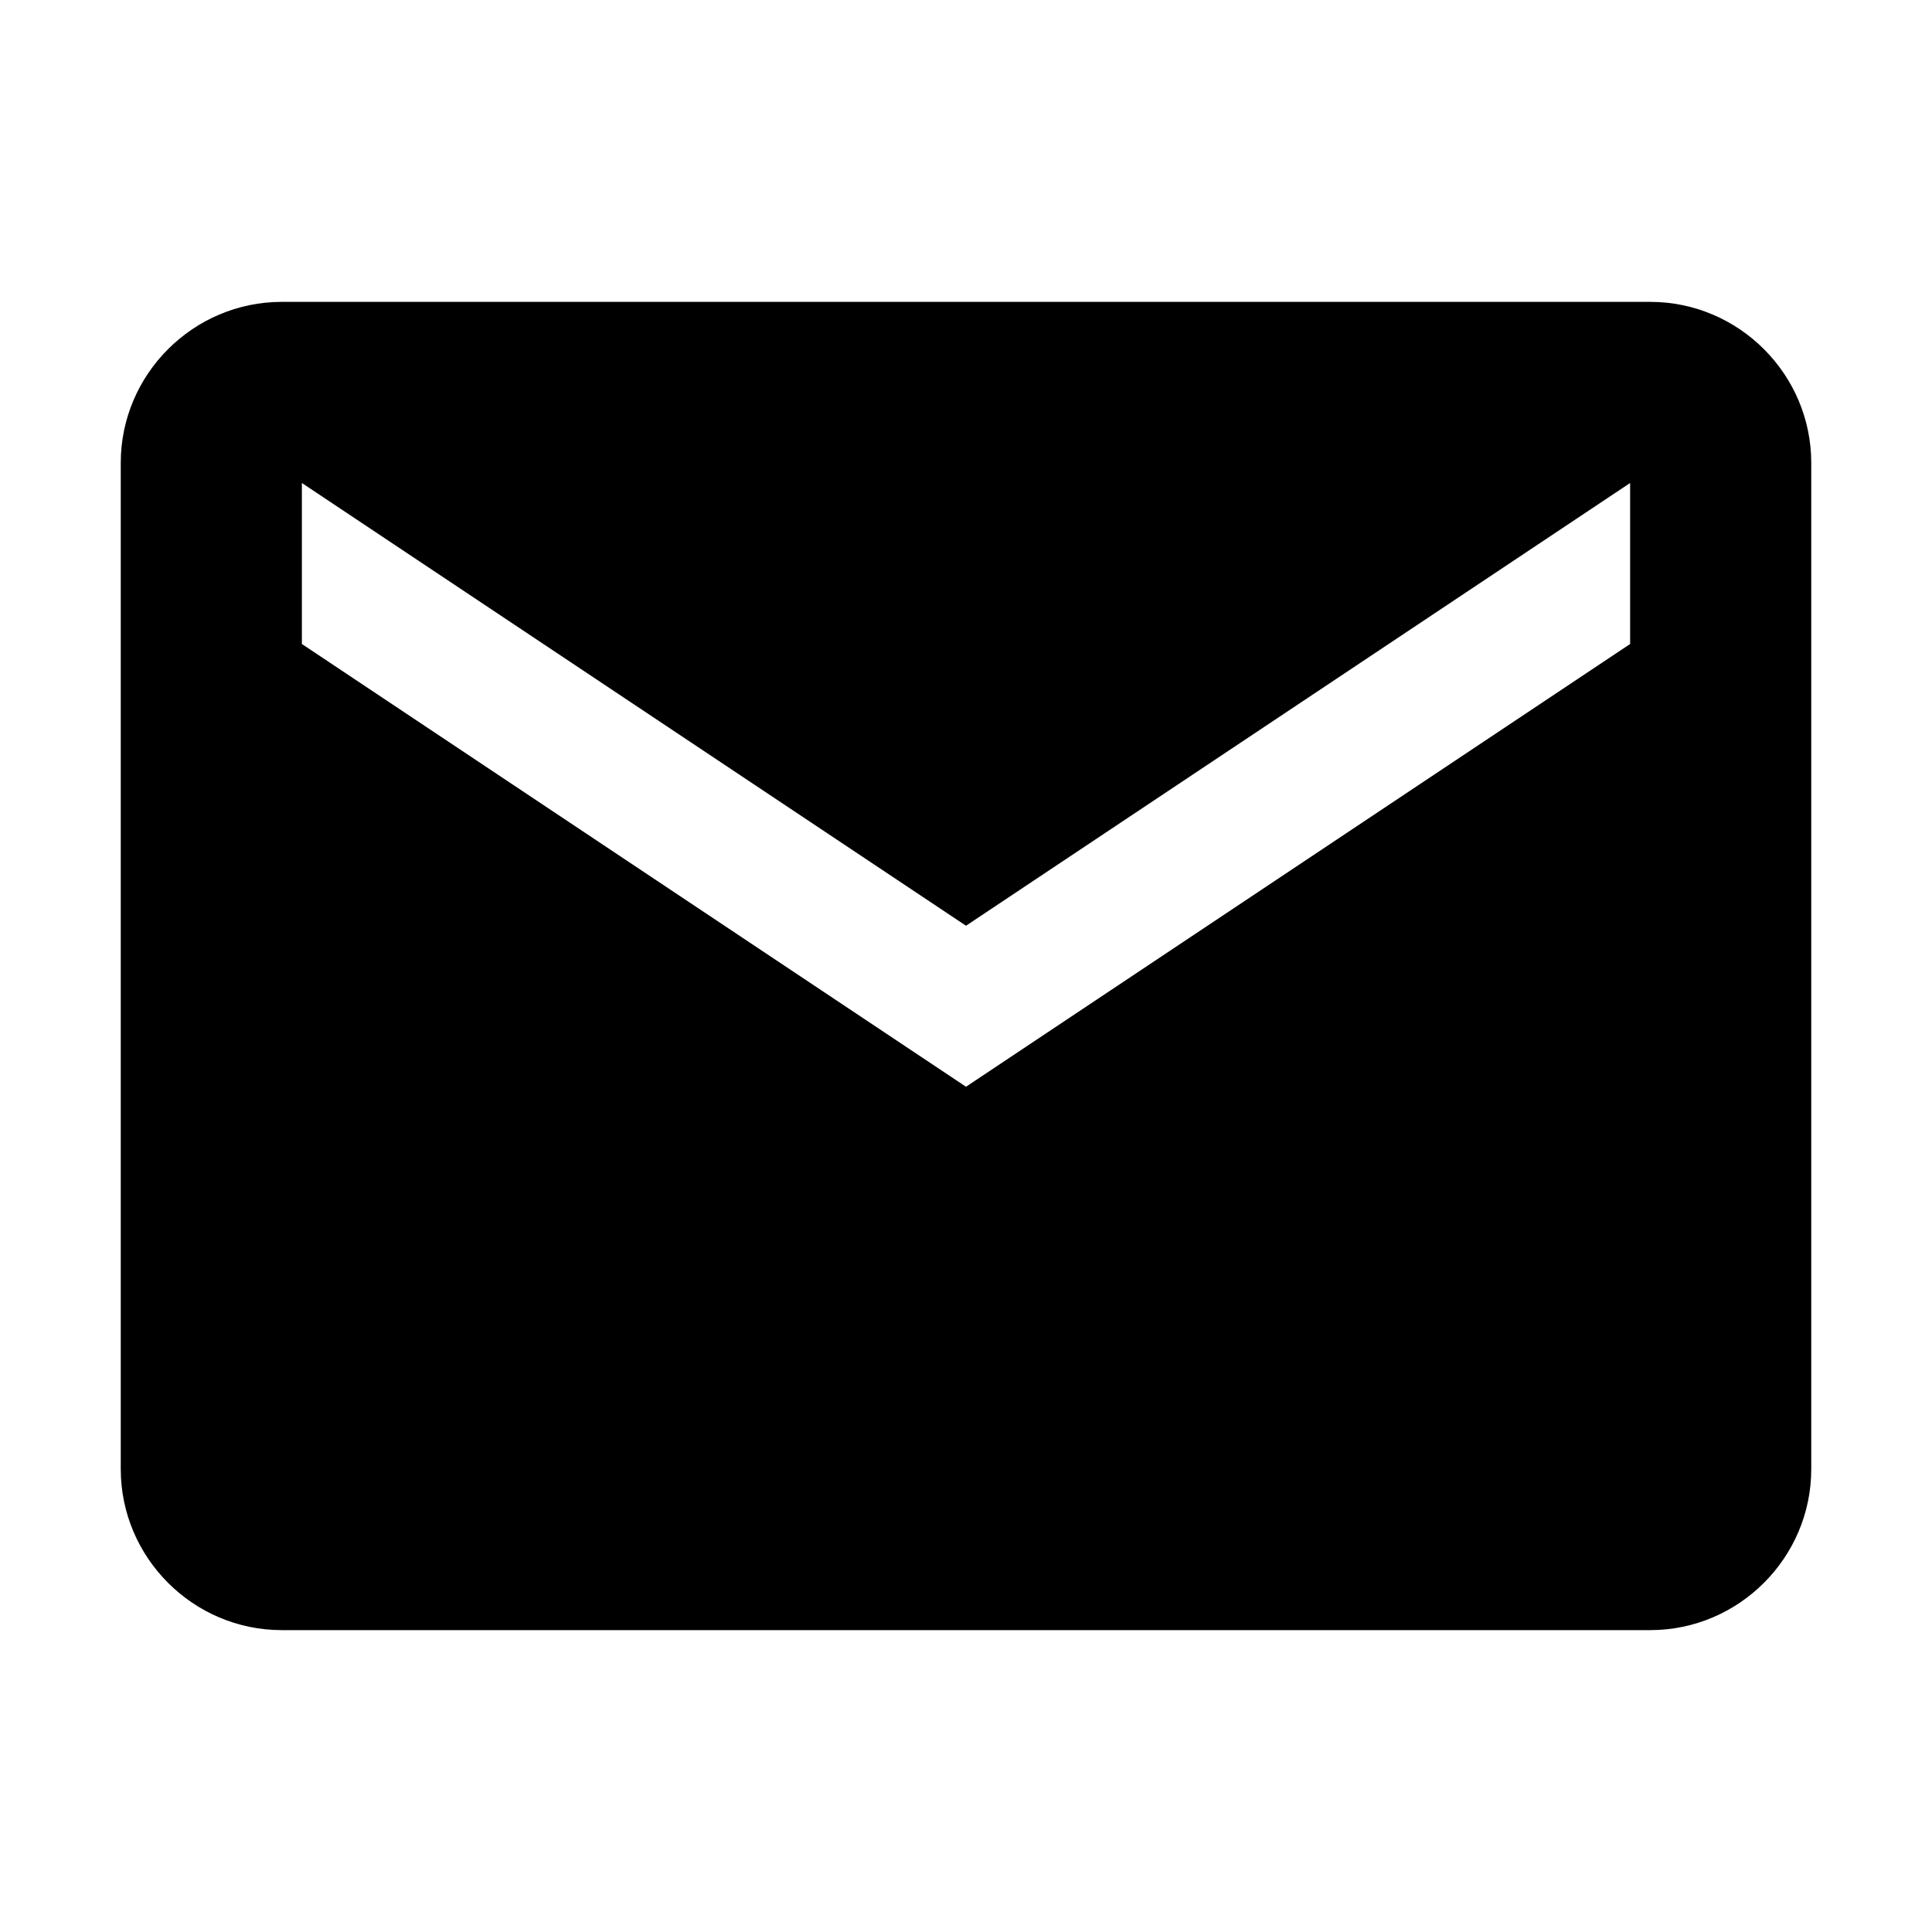
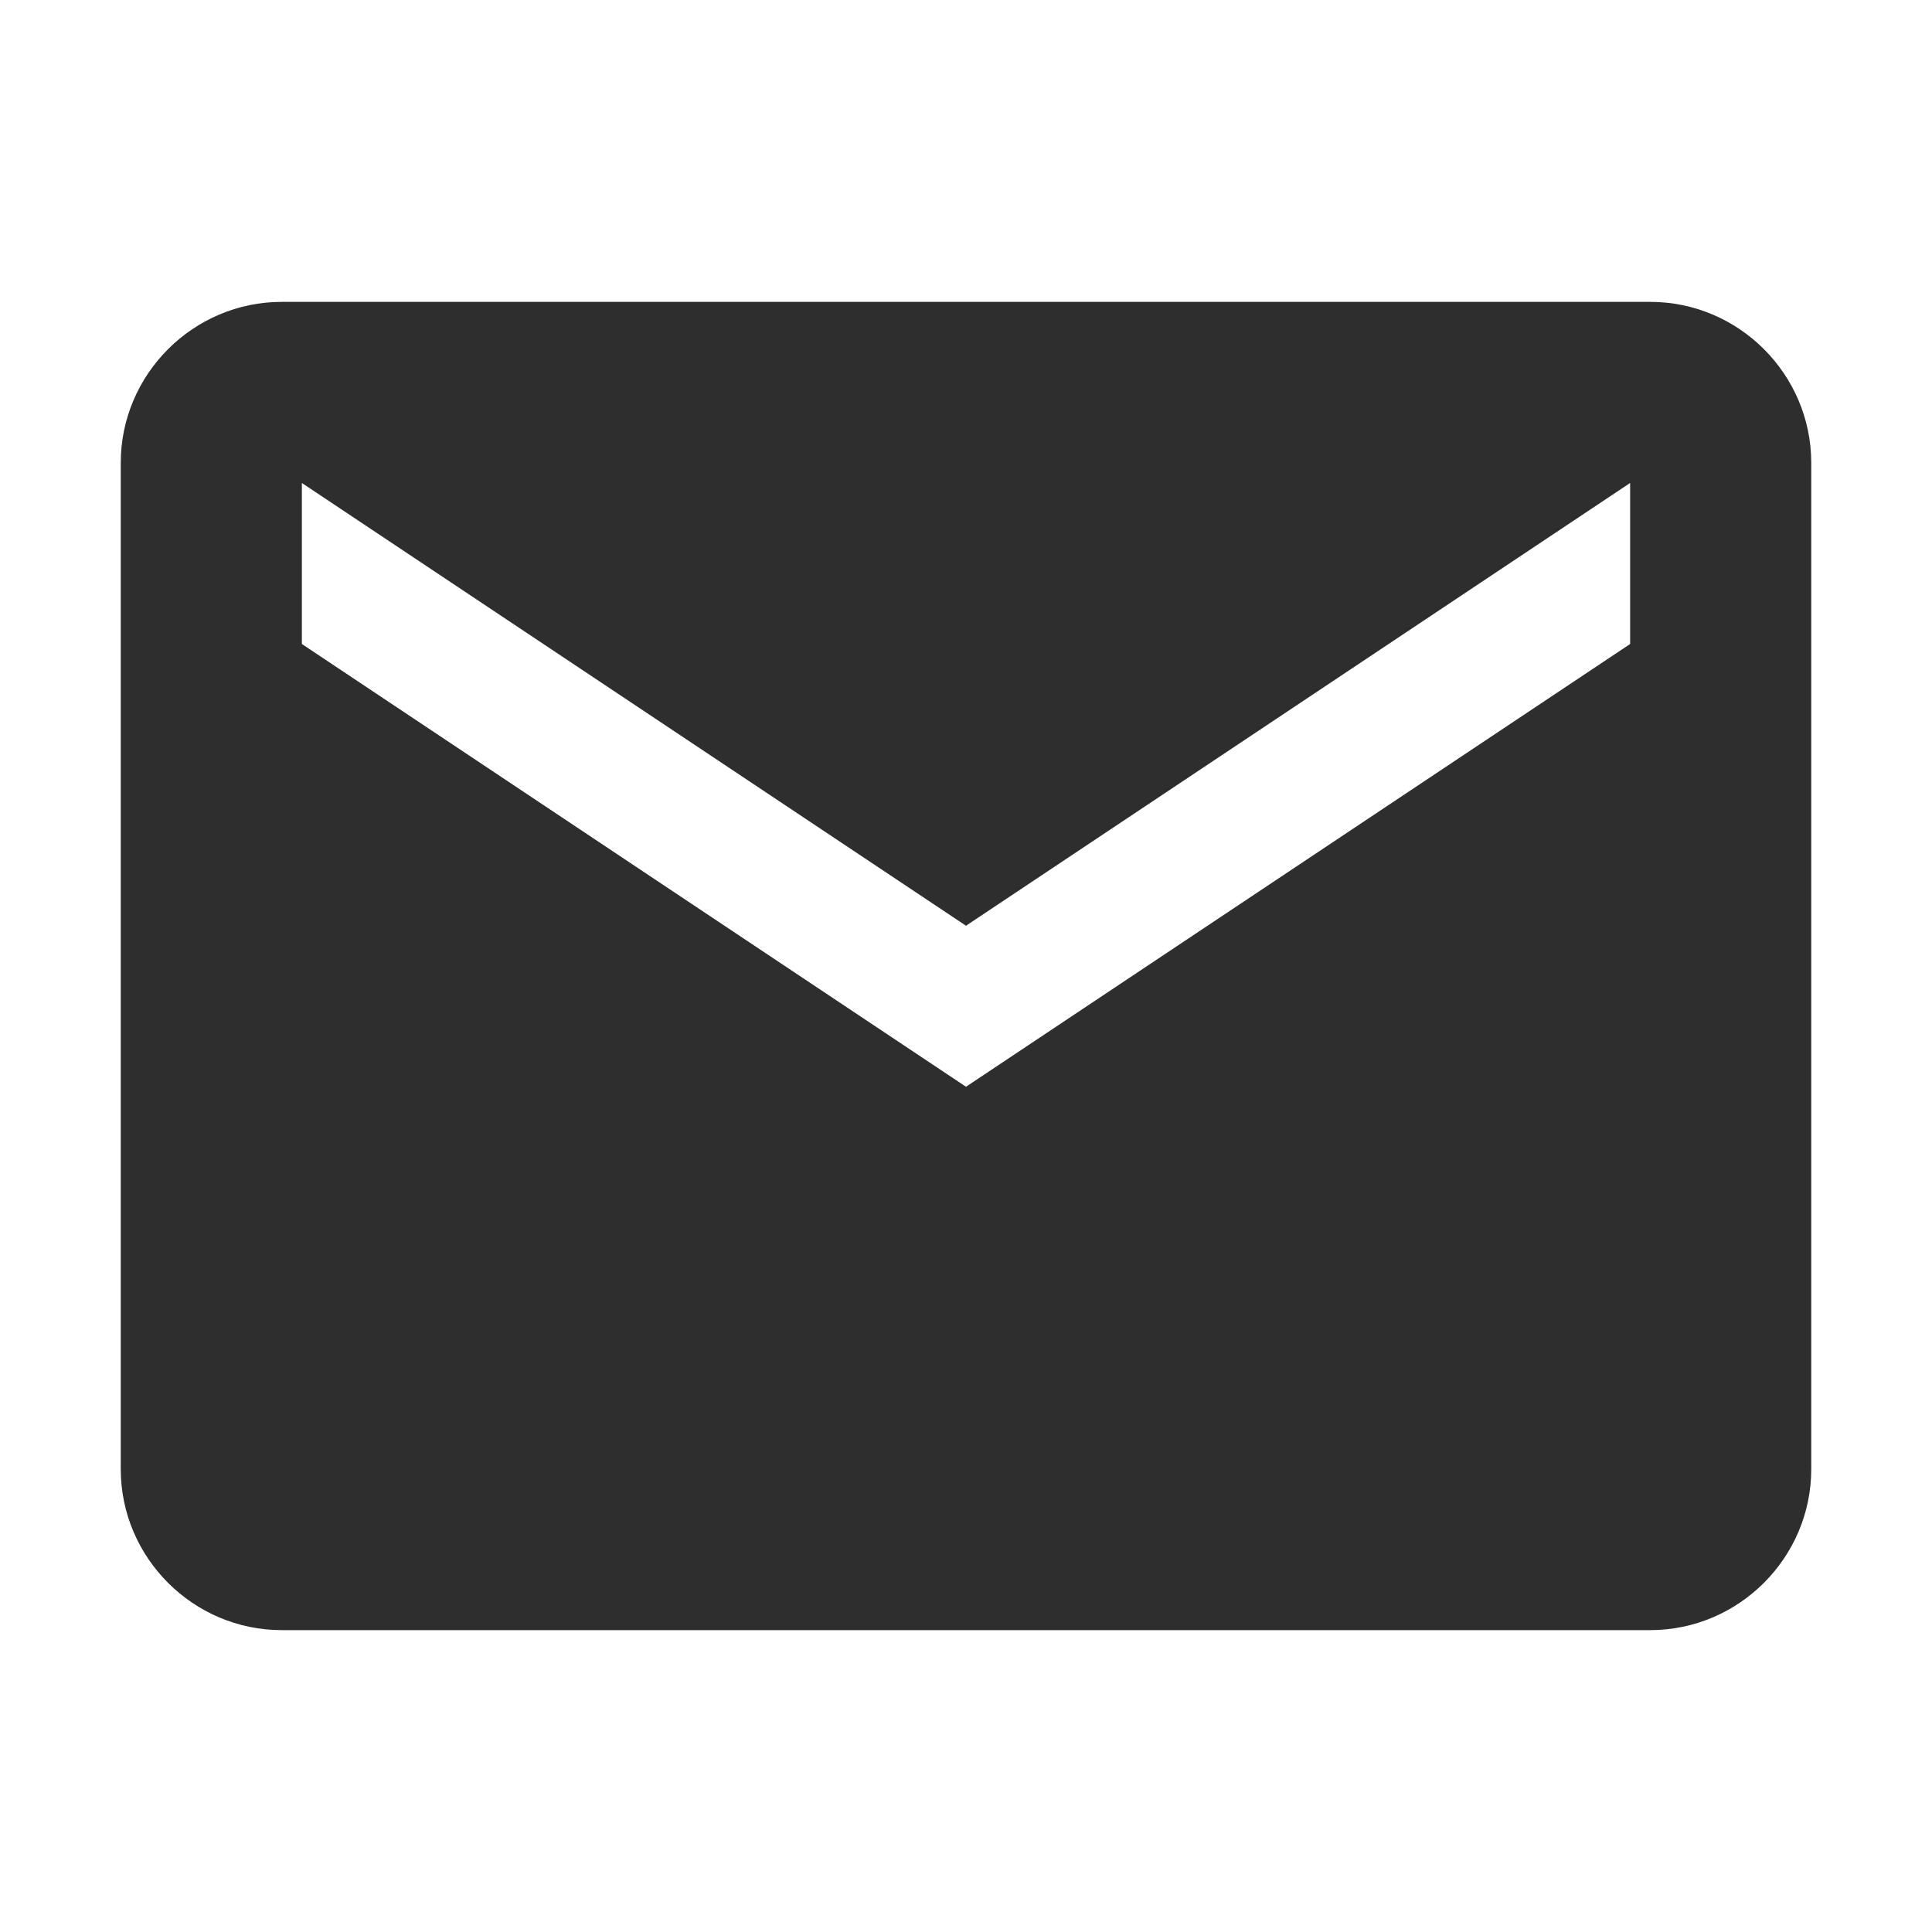
- <svg xmlns="http://www.w3.org/2000/svg" viewBox="0 0 512 512">
+ <svg xmlns="http://www.w3.org/2000/svg" viewBox="0 0 512 512" fill="#2E2E2E">
  <path d="M437.332 80H74.668C51.199 80 32 99.198 32 122.667v266.666C32 412.802 51.199 432 74.668 432h362.664C460.801 432 480 412.802 480 389.333V122.667C480 99.198 460.801 80 437.332 80zM432 170.667L256 288 80 170.667V128l176 117.333L432 128v42.667z" />
</svg>
